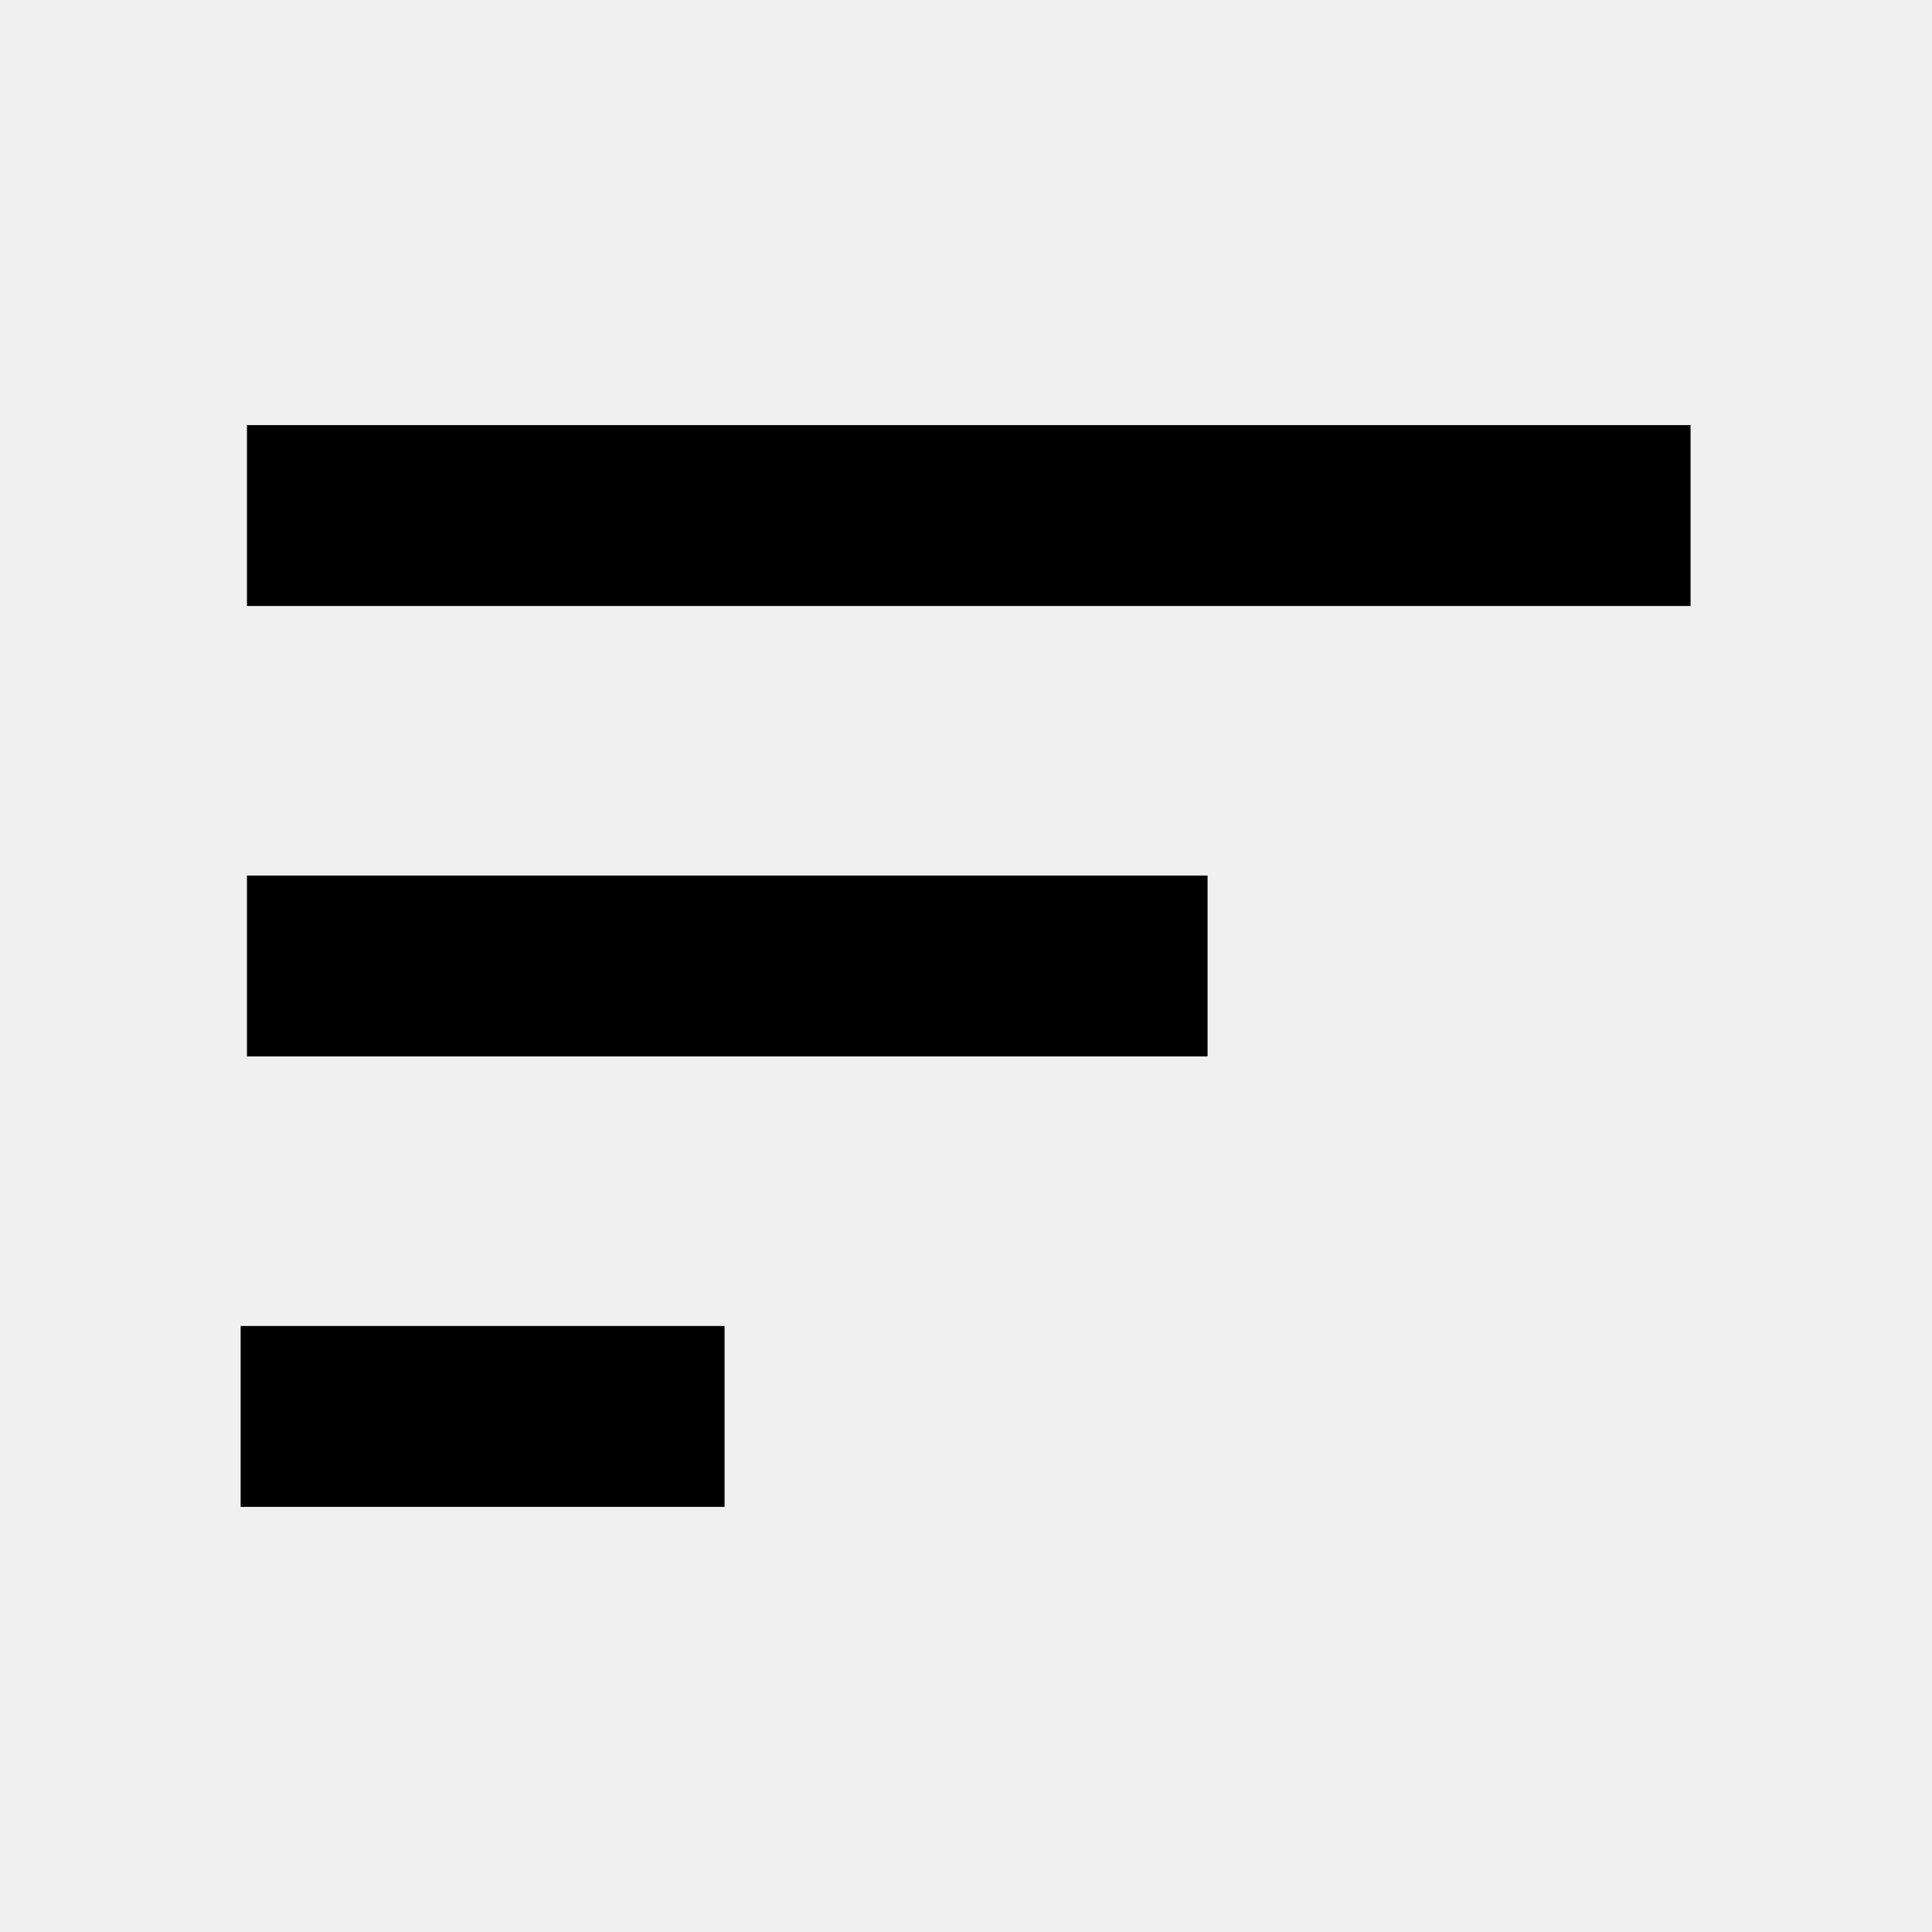
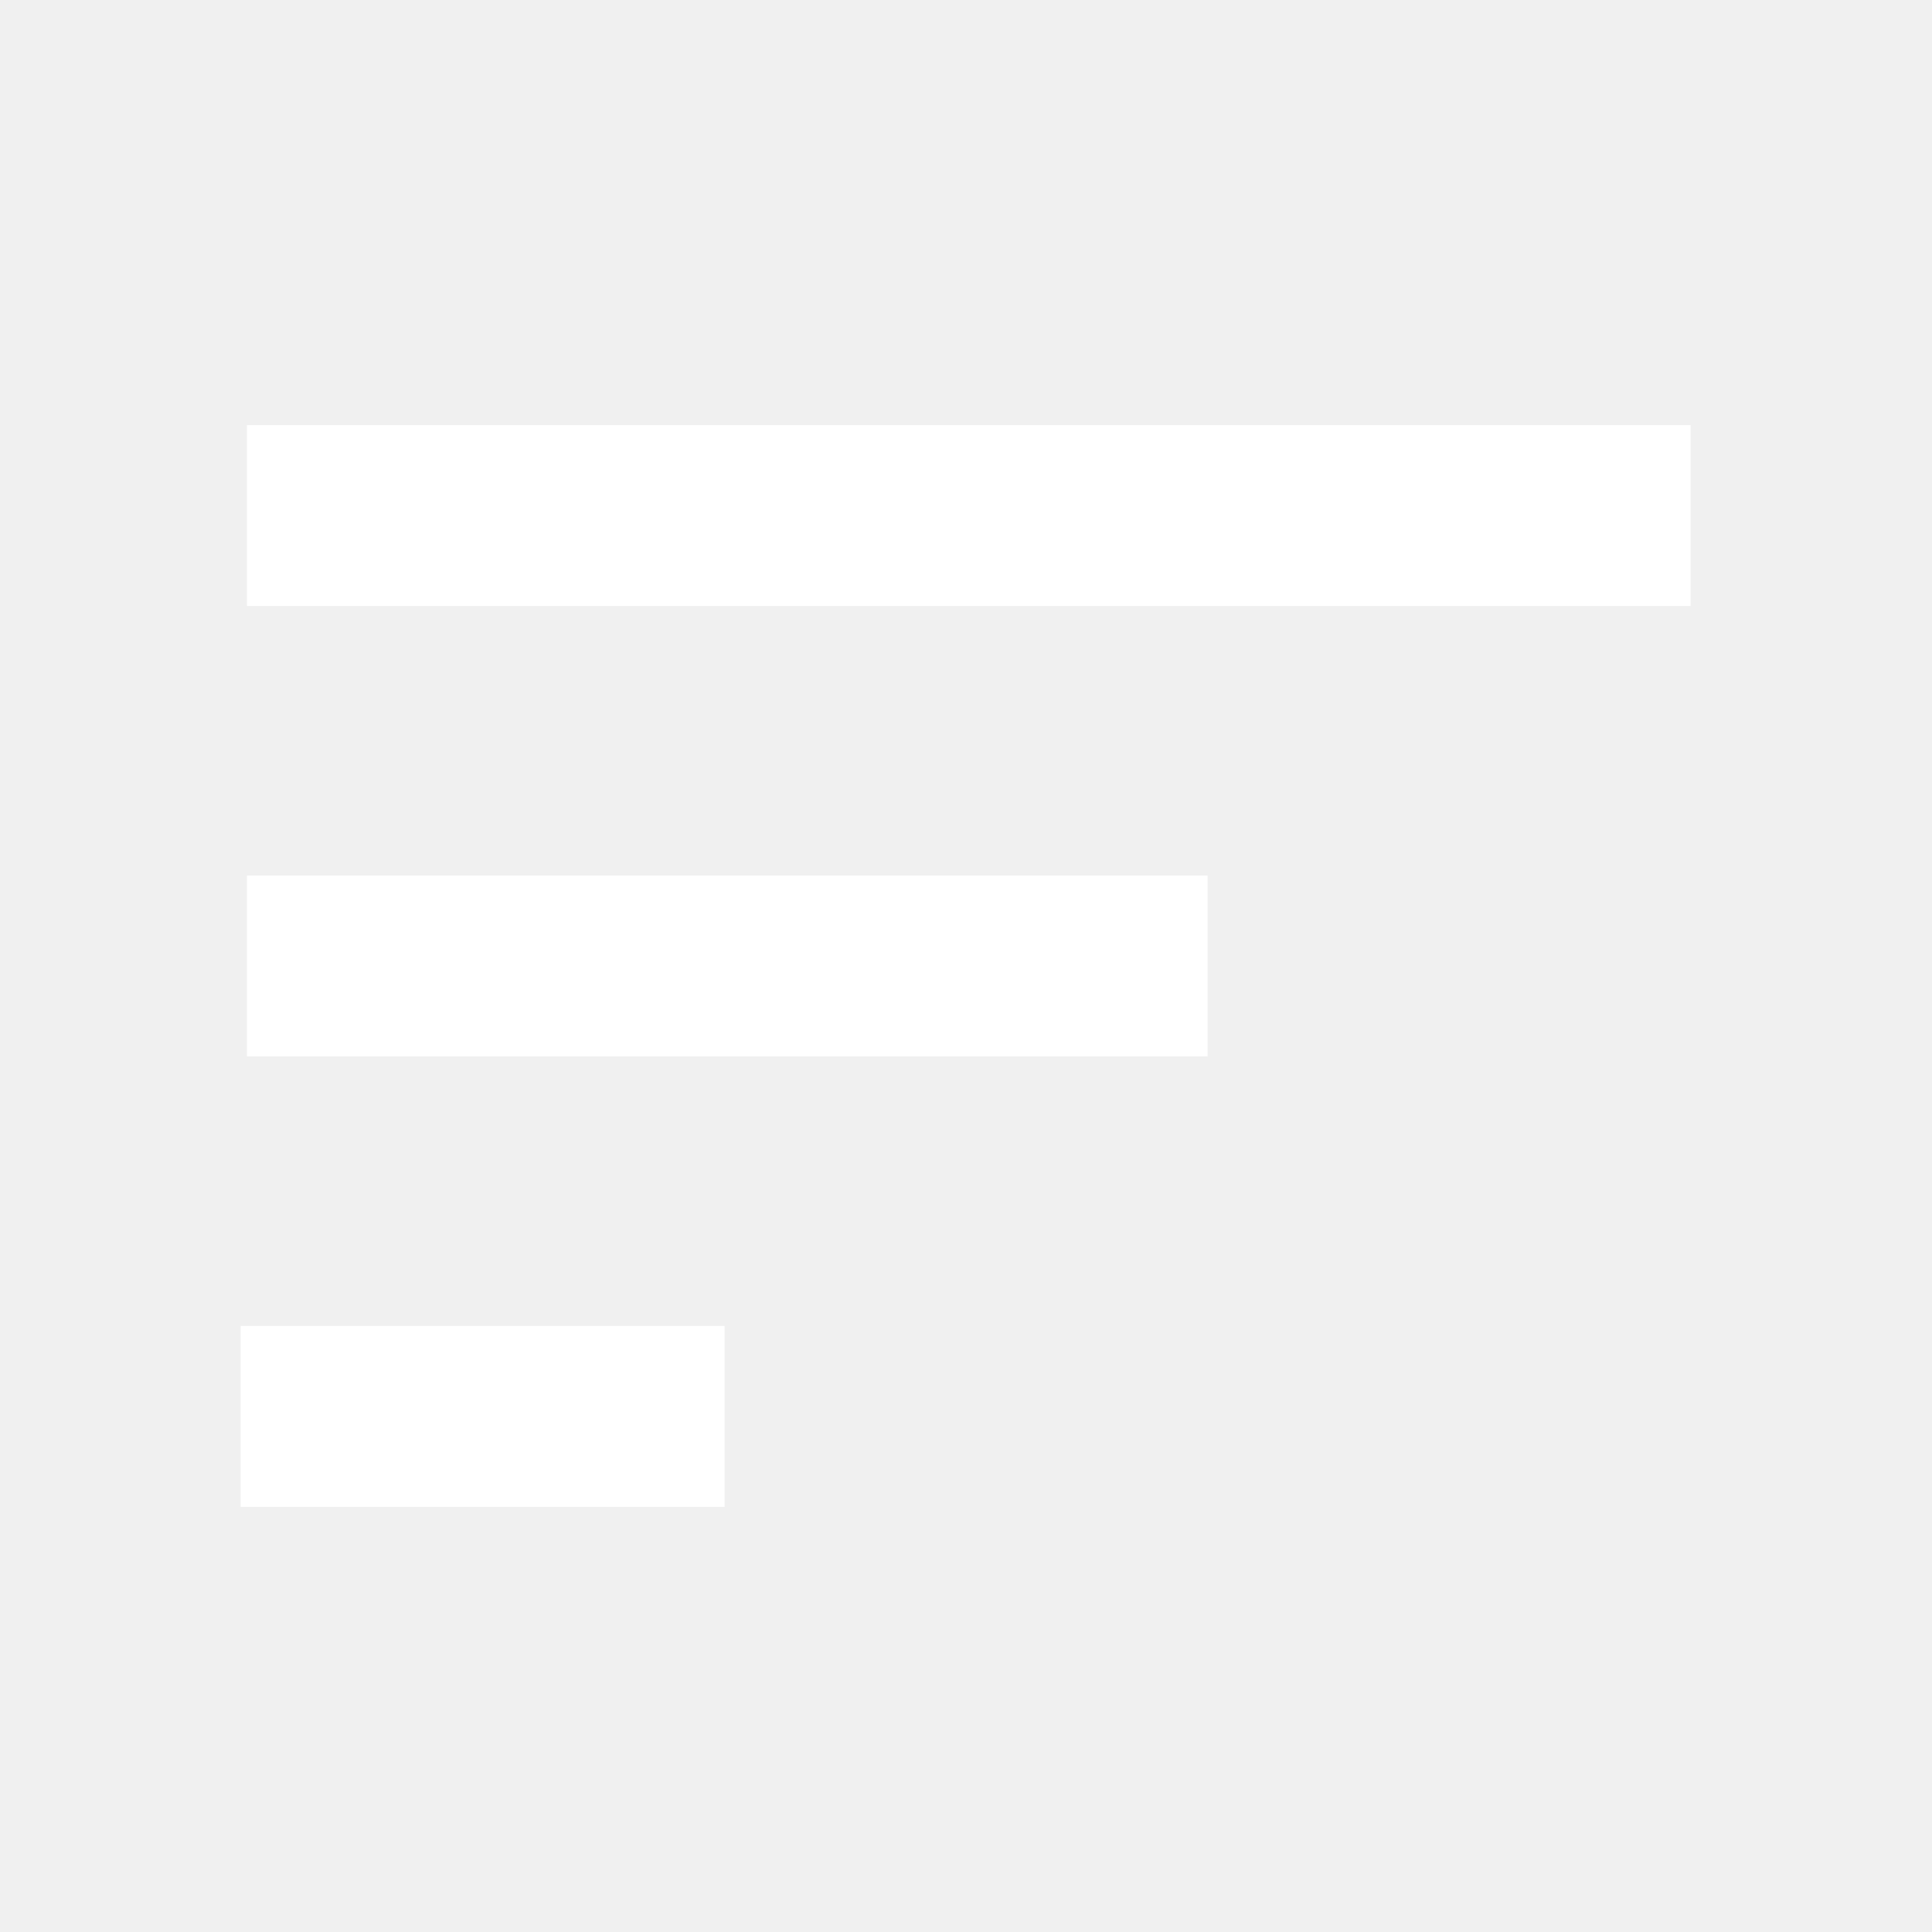
- <svg xmlns="http://www.w3.org/2000/svg" fill="#000000" width="800px" height="800px" viewBox="0 0 64 64" version="1.1" xml:space="preserve" style="fill-rule:evenodd;clip-rule:evenodd;stroke-linejoin:round;stroke-miterlimit:2;">
+ <svg xmlns="http://www.w3.org/2000/svg" fill="#FFFFFF" width="800px" height="800px" viewBox="0 0 64 64" version="1.1" xml:space="preserve" style="fill-rule:evenodd;clip-rule:evenodd;stroke-linejoin:round;stroke-miterlimit:2;">
  <g transform="matrix(1,0,0,1,-1088,-192)">
    <rect id="Icons" x="0" y="0" width="1280" height="800" style="fill:none;" />
    <g id="Icons1">
      <g id="Strike">
            </g>
      <g id="H1">
            </g>
      <g id="H2">
            </g>
      <g id="H3">
            </g>
      <g id="list-ul">
            </g>
      <g id="hamburger-1">
            </g>
      <g id="hamburger-2" transform="matrix(1.50868,0,0,1.01217,70.647,191.772)">
        <g transform="matrix(0.149202,0,0,0.173437,664.206,42.142)">
          <rect x="103.288" y="8.535" width="71.218" height="34.133" style="fill-rule:nonzero;" />
        </g>
        <g transform="matrix(0.149202,0,0,0.173437,664.345,27.4)">
          <rect x="103.288" y="8.535" width="141.366" height="34.133" style="fill-rule:nonzero;" />
        </g>
        <g transform="matrix(0.149202,0,0,0.173437,664.345,12.658)">
          <rect x="103.288" y="8.535" width="212.447" height="34.133" style="fill-rule:nonzero;" />
        </g>
      </g>
      <g id="list-ol">
            </g>
      <g id="list-task">
            </g>
      <g id="trash">
            </g>
      <g id="vertical-menu">
            </g>
      <g id="horizontal-menu">
            </g>
      <g id="sidebar-2">
            </g>
      <g id="Pen">
            </g>
      <g id="Pen1">
            </g>
      <g id="clock">
            </g>
      <g id="external-link">
            </g>
      <g id="hr">
            </g>
      <g id="info">
            </g>
      <g id="warning">
            </g>
      <g id="plus-circle">
            </g>
      <g id="minus-circle">
            </g>
      <g id="vue">
            </g>
      <g id="cog">
            </g>
      <g id="logo">
            </g>
      <g id="radio-check">
            </g>
      <g id="eye-slash">
            </g>
      <g id="eye">
            </g>
      <g id="toggle-off">
            </g>
      <g id="shredder">
            </g>
      <g id="spinner--loading--dots-">
            </g>
      <g id="react">
            </g>
      <g id="check-selected">
            </g>
      <g id="turn-off">
            </g>
      <g id="code-block">
            </g>
      <g id="user">
            </g>
      <g id="coffee-bean">
            </g>
      <g transform="matrix(0.638317,0.368532,-0.368532,0.638317,785.021,-208.975)">
        <g id="coffee-beans">
          <g id="coffee-bean1">
                    </g>
        </g>
      </g>
      <g id="coffee-bean-filled">
            </g>
      <g transform="matrix(0.638317,0.368532,-0.368532,0.638317,913.062,-208.975)">
        <g id="coffee-beans-filled">
          <g id="coffee-bean2">
                    </g>
        </g>
      </g>
      <g id="clipboard">
            </g>
      <g transform="matrix(1,0,0,1,128.011,1.35415)">
        <g id="clipboard-paste">
                </g>
      </g>
      <g id="clipboard-copy">
            </g>
      <g id="Layer1">
            </g>
    </g>
  </g>
</svg>
